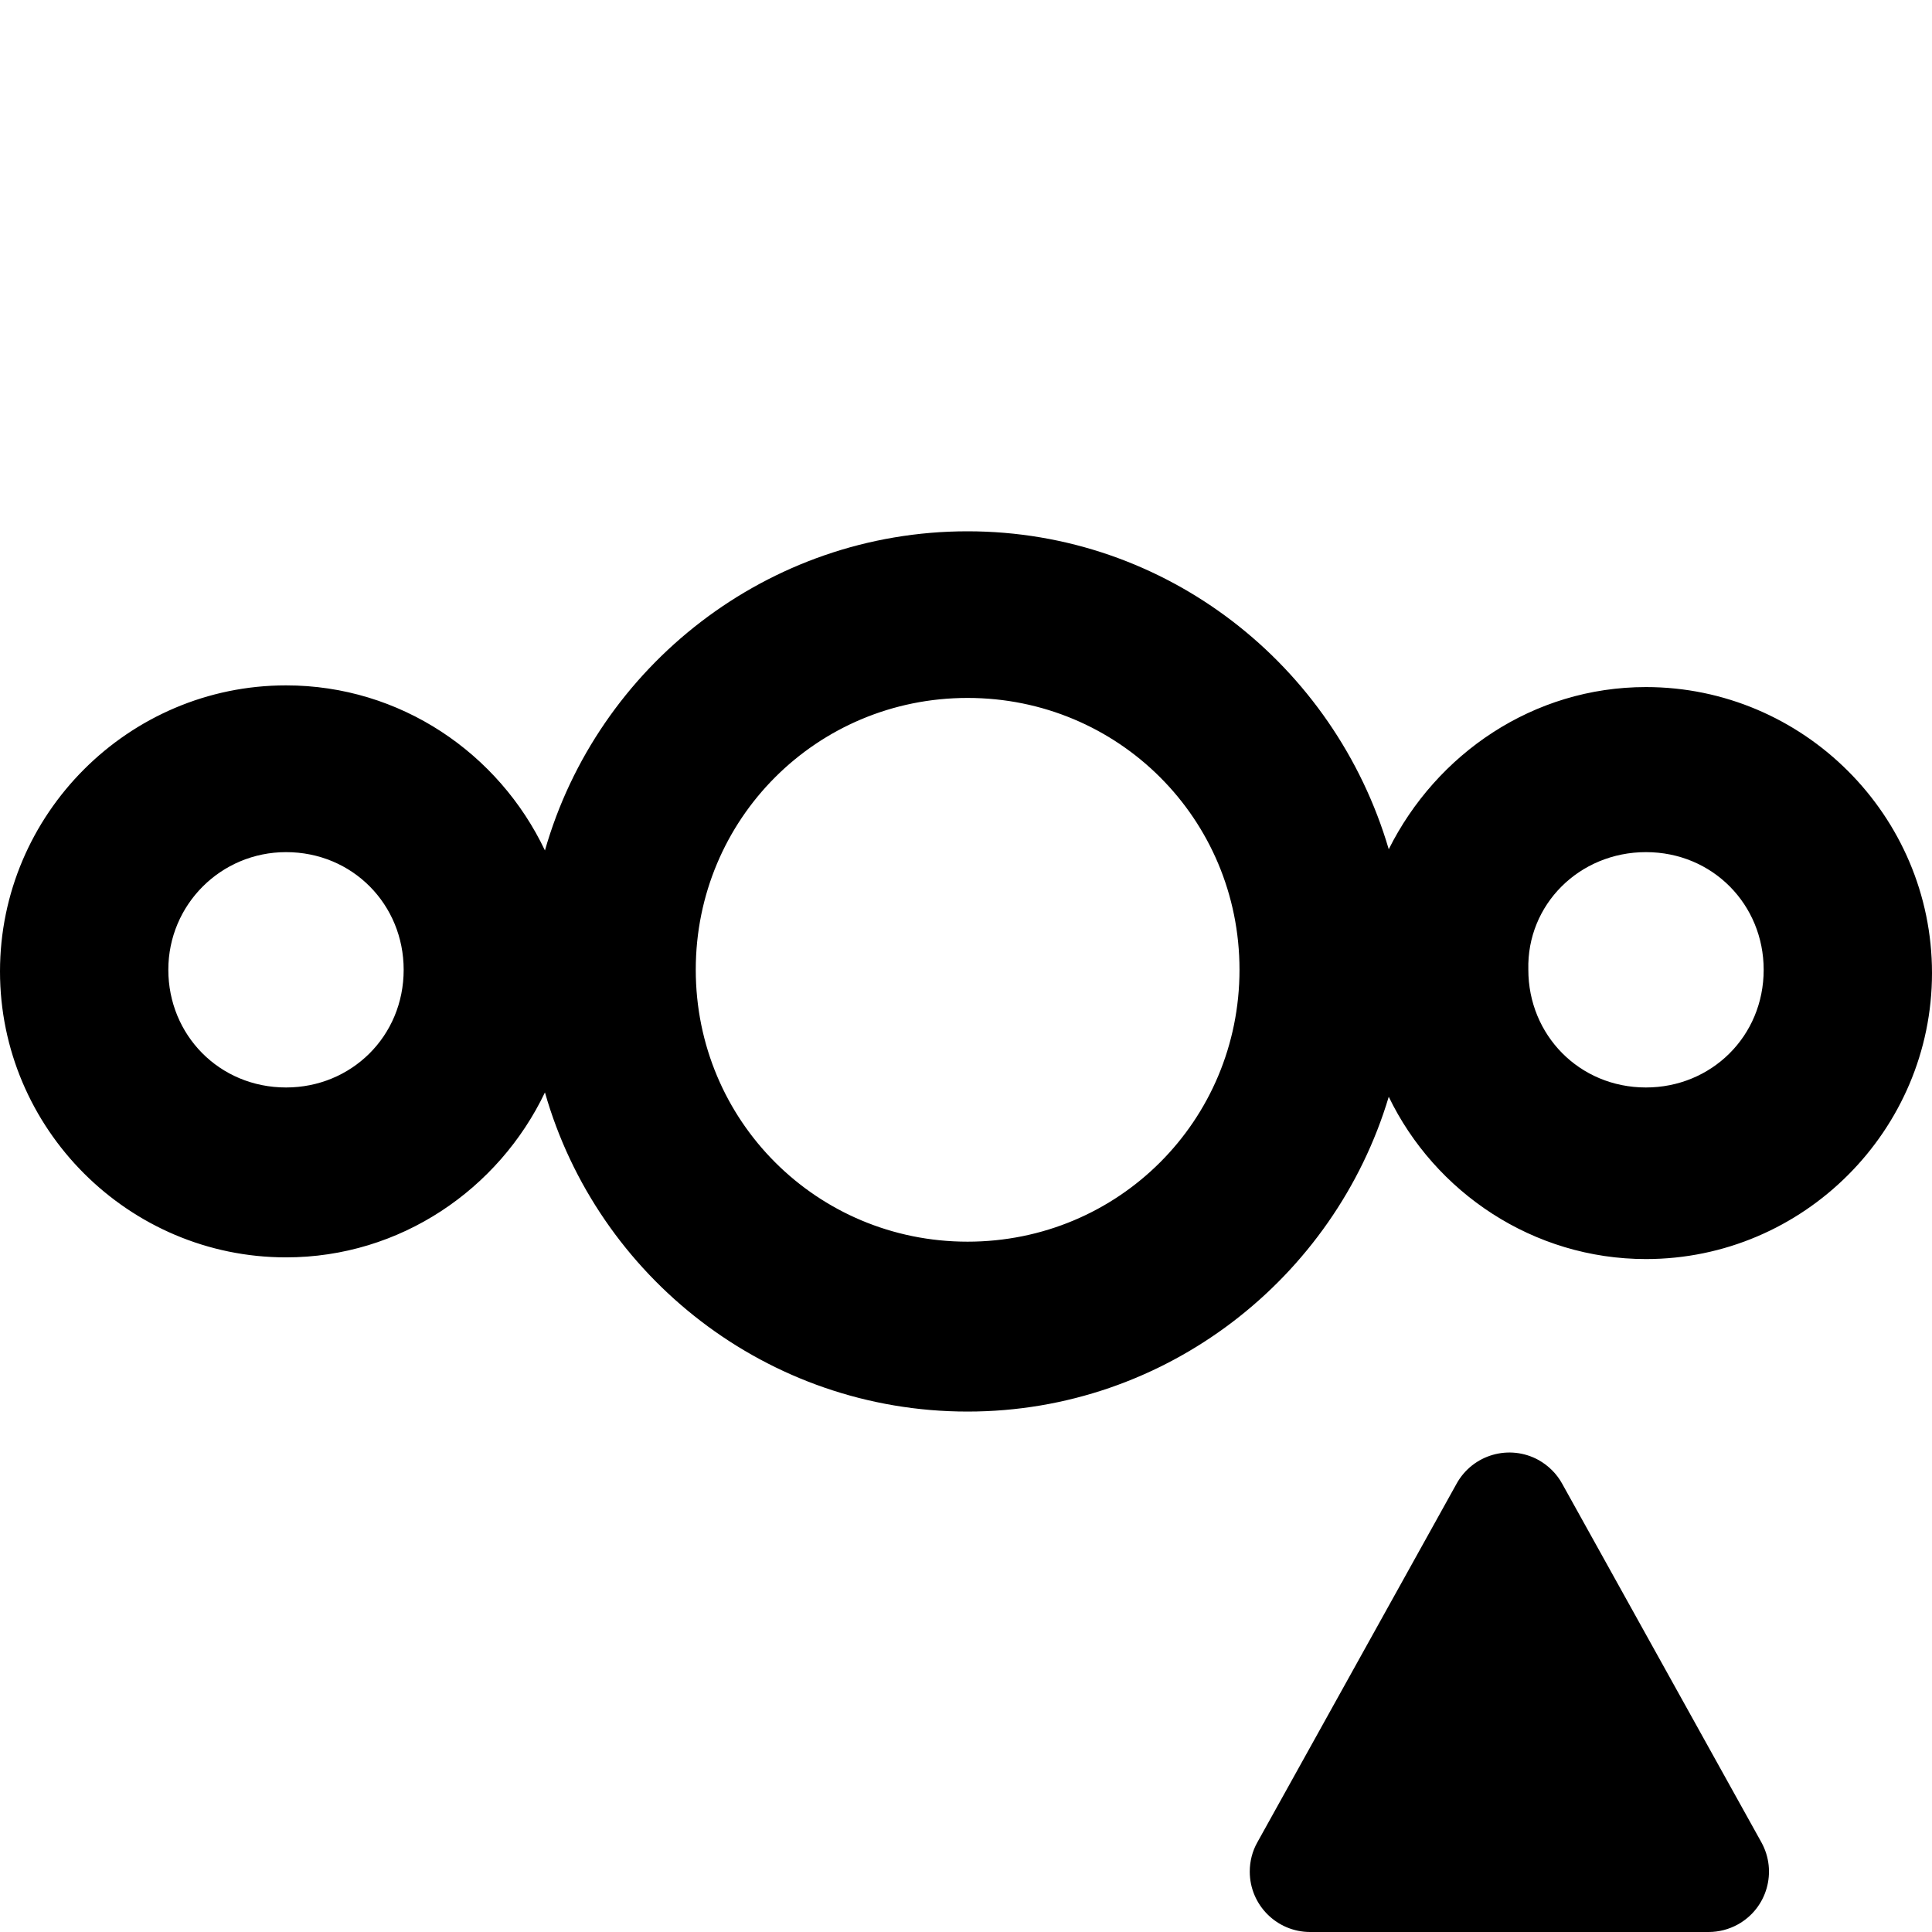
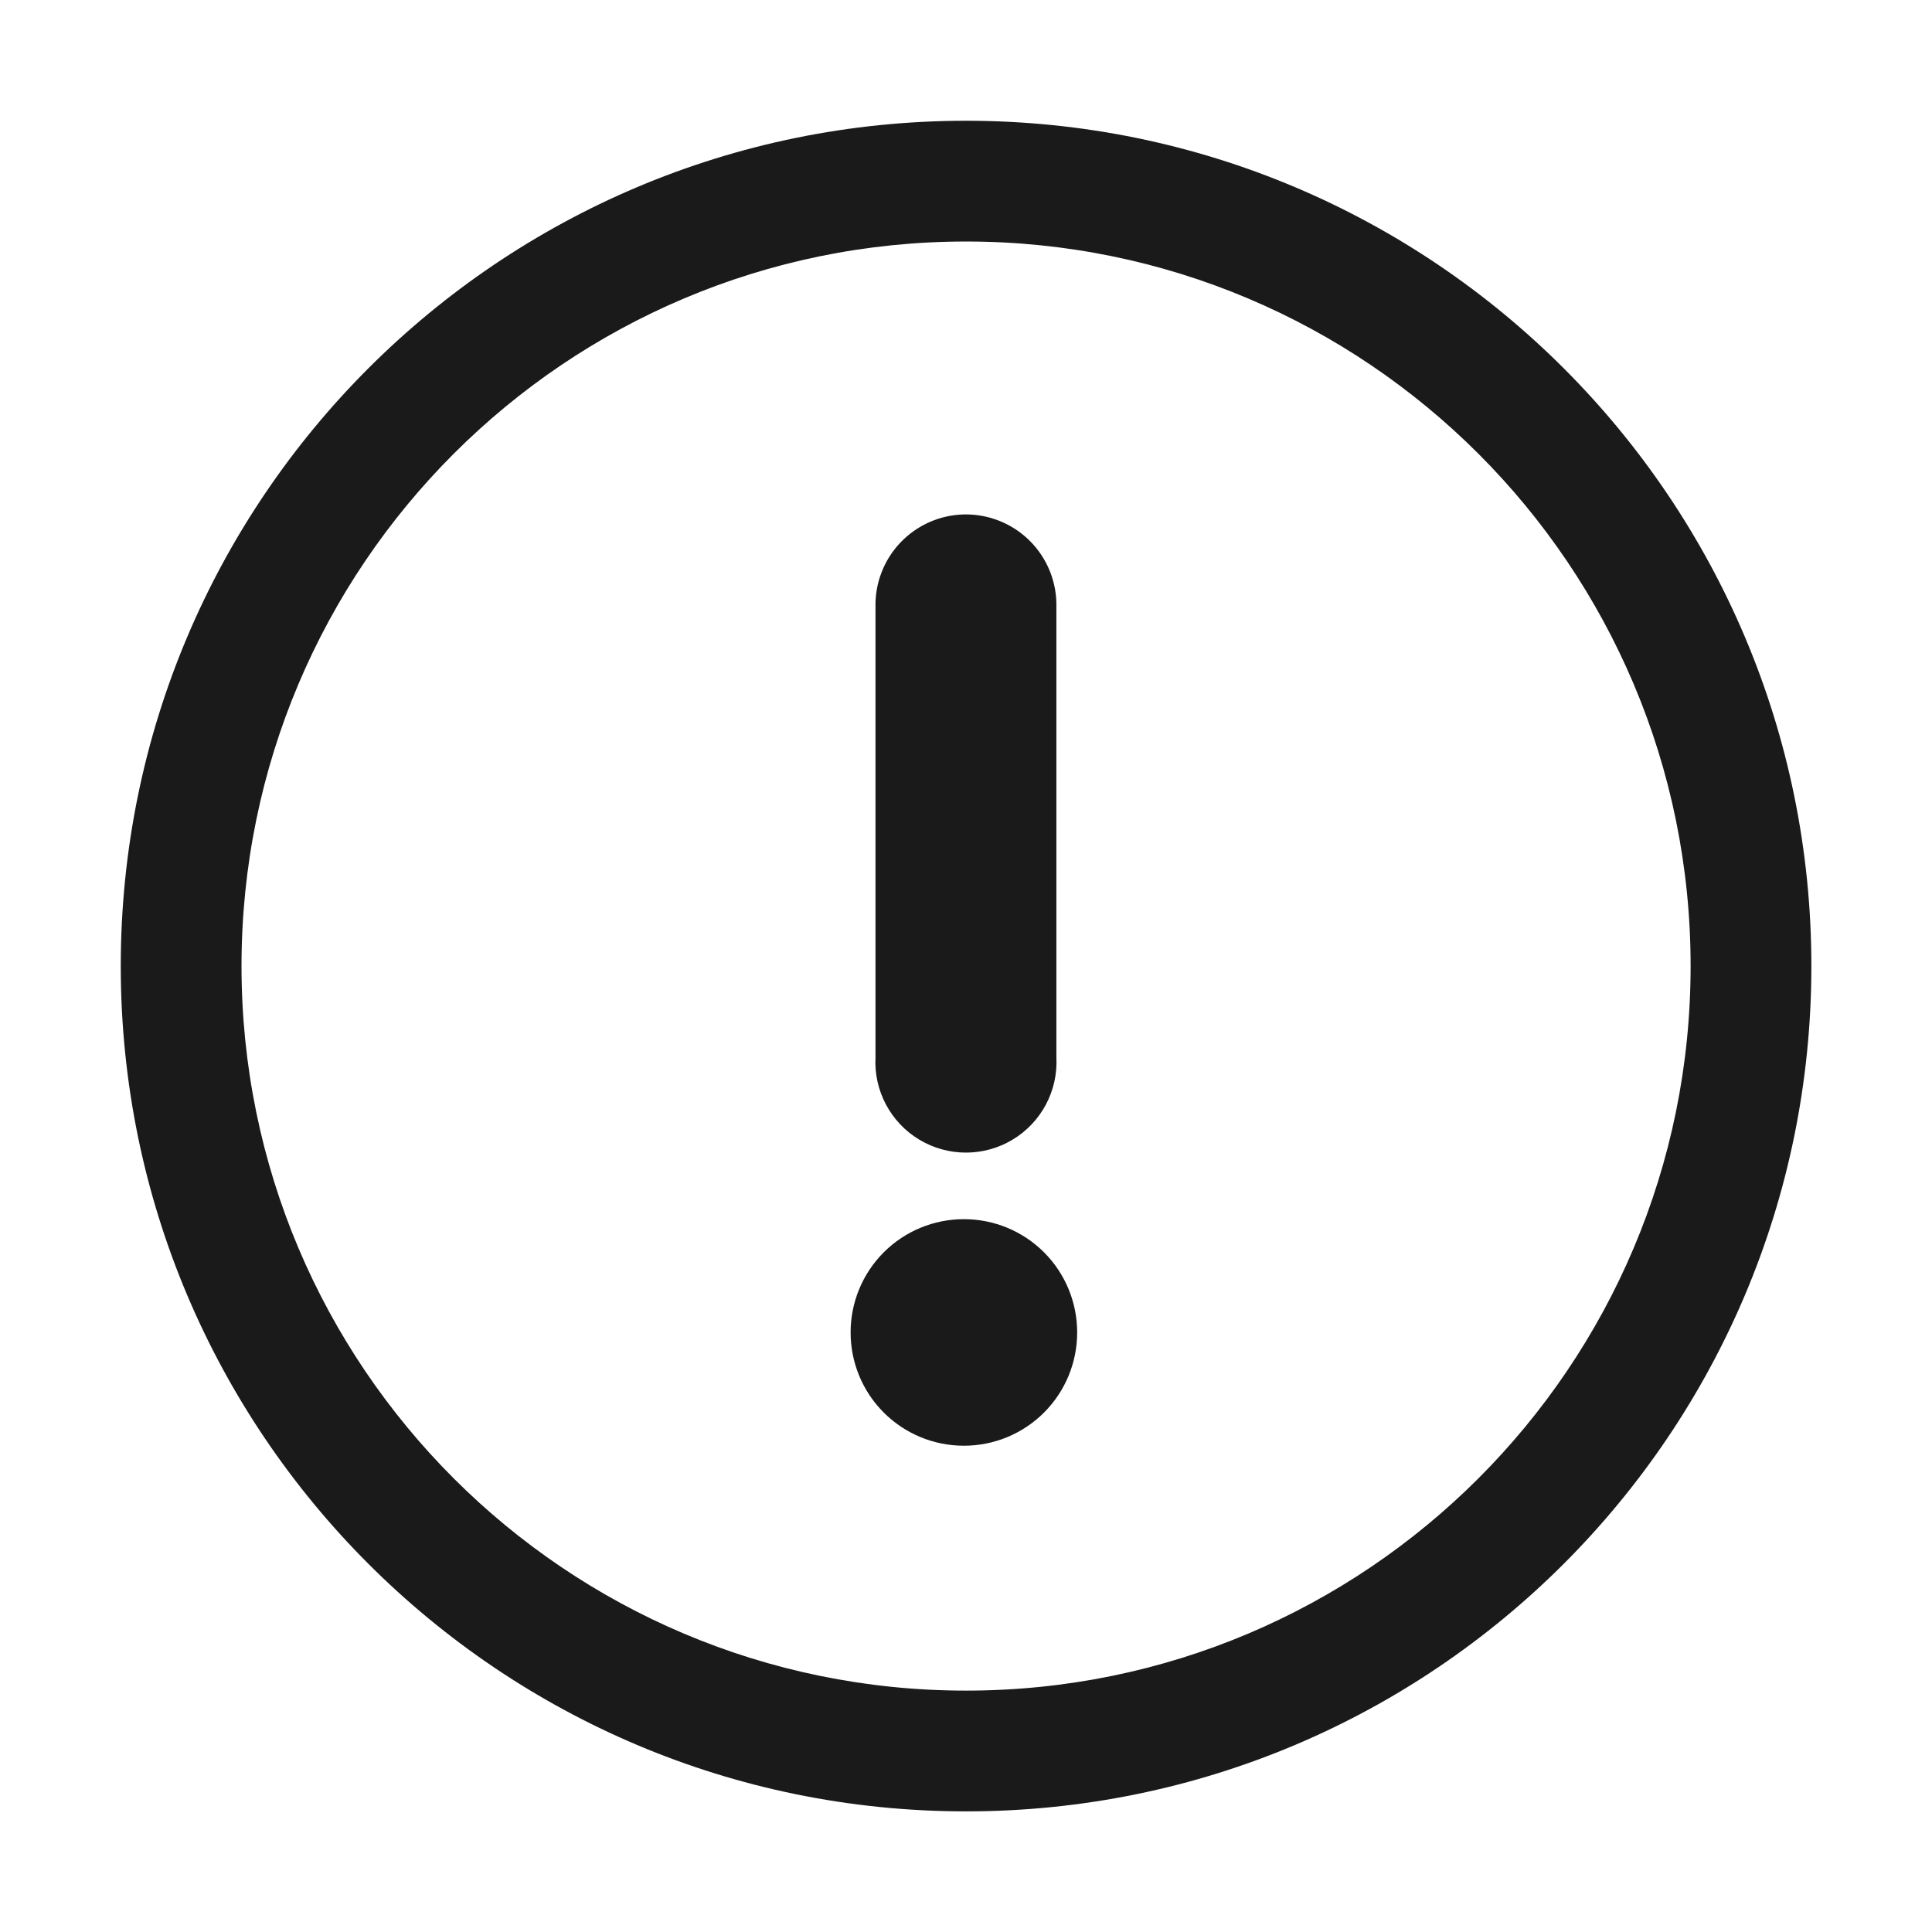
- <svg xmlns="http://www.w3.org/2000/svg" width="16" height="16" viewBox="0 0 16 16">
-   <g fill="none" fill-rule="evenodd">
-     <path fill="#000" fill-rule="nonzero" d="M8.013,0 C6.355,0 4.948,1.119 4.513,2.643 C4.131,1.839 3.317,1.276 2.369,1.276 C1.065,1.276 0,2.342 0,3.645 C0,4.948 1.065,6.013 2.369,6.013 C3.317,6.013 4.131,5.447 4.513,4.647 C4.948,6.174 6.355,7.29 8.013,7.29 C9.658,7.29 11.052,6.184 11.501,4.683 C11.883,5.474 12.697,6.027 13.631,6.027 C14.935,6.027 16,4.961 16,3.658 C16,2.355 14.935,1.29 13.631,1.29 C12.697,1.29 11.896,1.843 11.501,2.633 C11.052,1.106 9.658,0 8.013,0 Z M8.013,1.38 C9.263,1.38 10.265,2.382 10.265,3.631 C10.265,4.881 9.263,5.883 8.013,5.883 C6.764,5.883 5.762,4.881 5.762,3.631 C5.762,2.382 6.764,1.38 8.013,1.38 Z M2.369,2.657 C2.921,2.657 3.343,3.092 3.343,3.631 C3.343,4.184 2.908,4.606 2.369,4.606 C1.816,4.606 1.394,4.171 1.394,3.631 C1.394,3.092 1.829,2.657 2.369,2.657 Z M13.631,2.657 C14.184,2.657 14.606,3.092 14.606,3.631 C14.606,4.184 14.171,4.606 13.631,4.606 C13.079,4.606 12.657,4.171 12.657,3.631 C12.643,3.092 13.079,2.657 13.631,2.657 Z" transform="translate(0 4.4)" />
-     <path fill="#000" d="M12.937,12.287 L14.587,15.257 C14.721,15.499 14.634,15.803 14.393,15.937 C14.319,15.978 14.235,16 14.15,16 L10.85,16 C10.574,16 10.35,15.776 10.35,15.5 C10.35,15.415 10.371,15.331 10.413,15.257 L12.063,12.287 C12.197,12.045 12.501,11.958 12.743,12.092 C12.824,12.138 12.892,12.205 12.937,12.287 Z" />
-   </g>
+ <svg xmlns="http://www.w3.org/2000/svg" width="16" height="16" version="1.1" viewBox="0 0 4.233 4.233">
+   <path transform="scale(.26458)" d="m8 1a7 7 0 0 0-7 7 7 7 0 0 0 7 7 7 7 0 0 0 7-7 7 7 0 0 0-7-7zm0 1a6 6 0 0 1 6 6 6 6 0 0 1-6 6 6 6 0 0 1-6-6 6 6 0 0 1 6-6zm-0.014 2.26a0.75 0.75 0 0 0-0.736 0.768v3.728a0.75 0.75 0 1 0 1.498 0v-3.728a0.75 0.75 0 0 0-0.762-0.768zm-0.004 5.836a0.937 0.937 0 0 0-0.938 0.938 0.937 0.937 0 0 0 0.938 0.938 0.937 0.937 0 0 0 0.938-0.938 0.937 0.937 0 0 0-0.938-0.938z" fill="#1a1a1a" stroke-width=".829" />
</svg>
